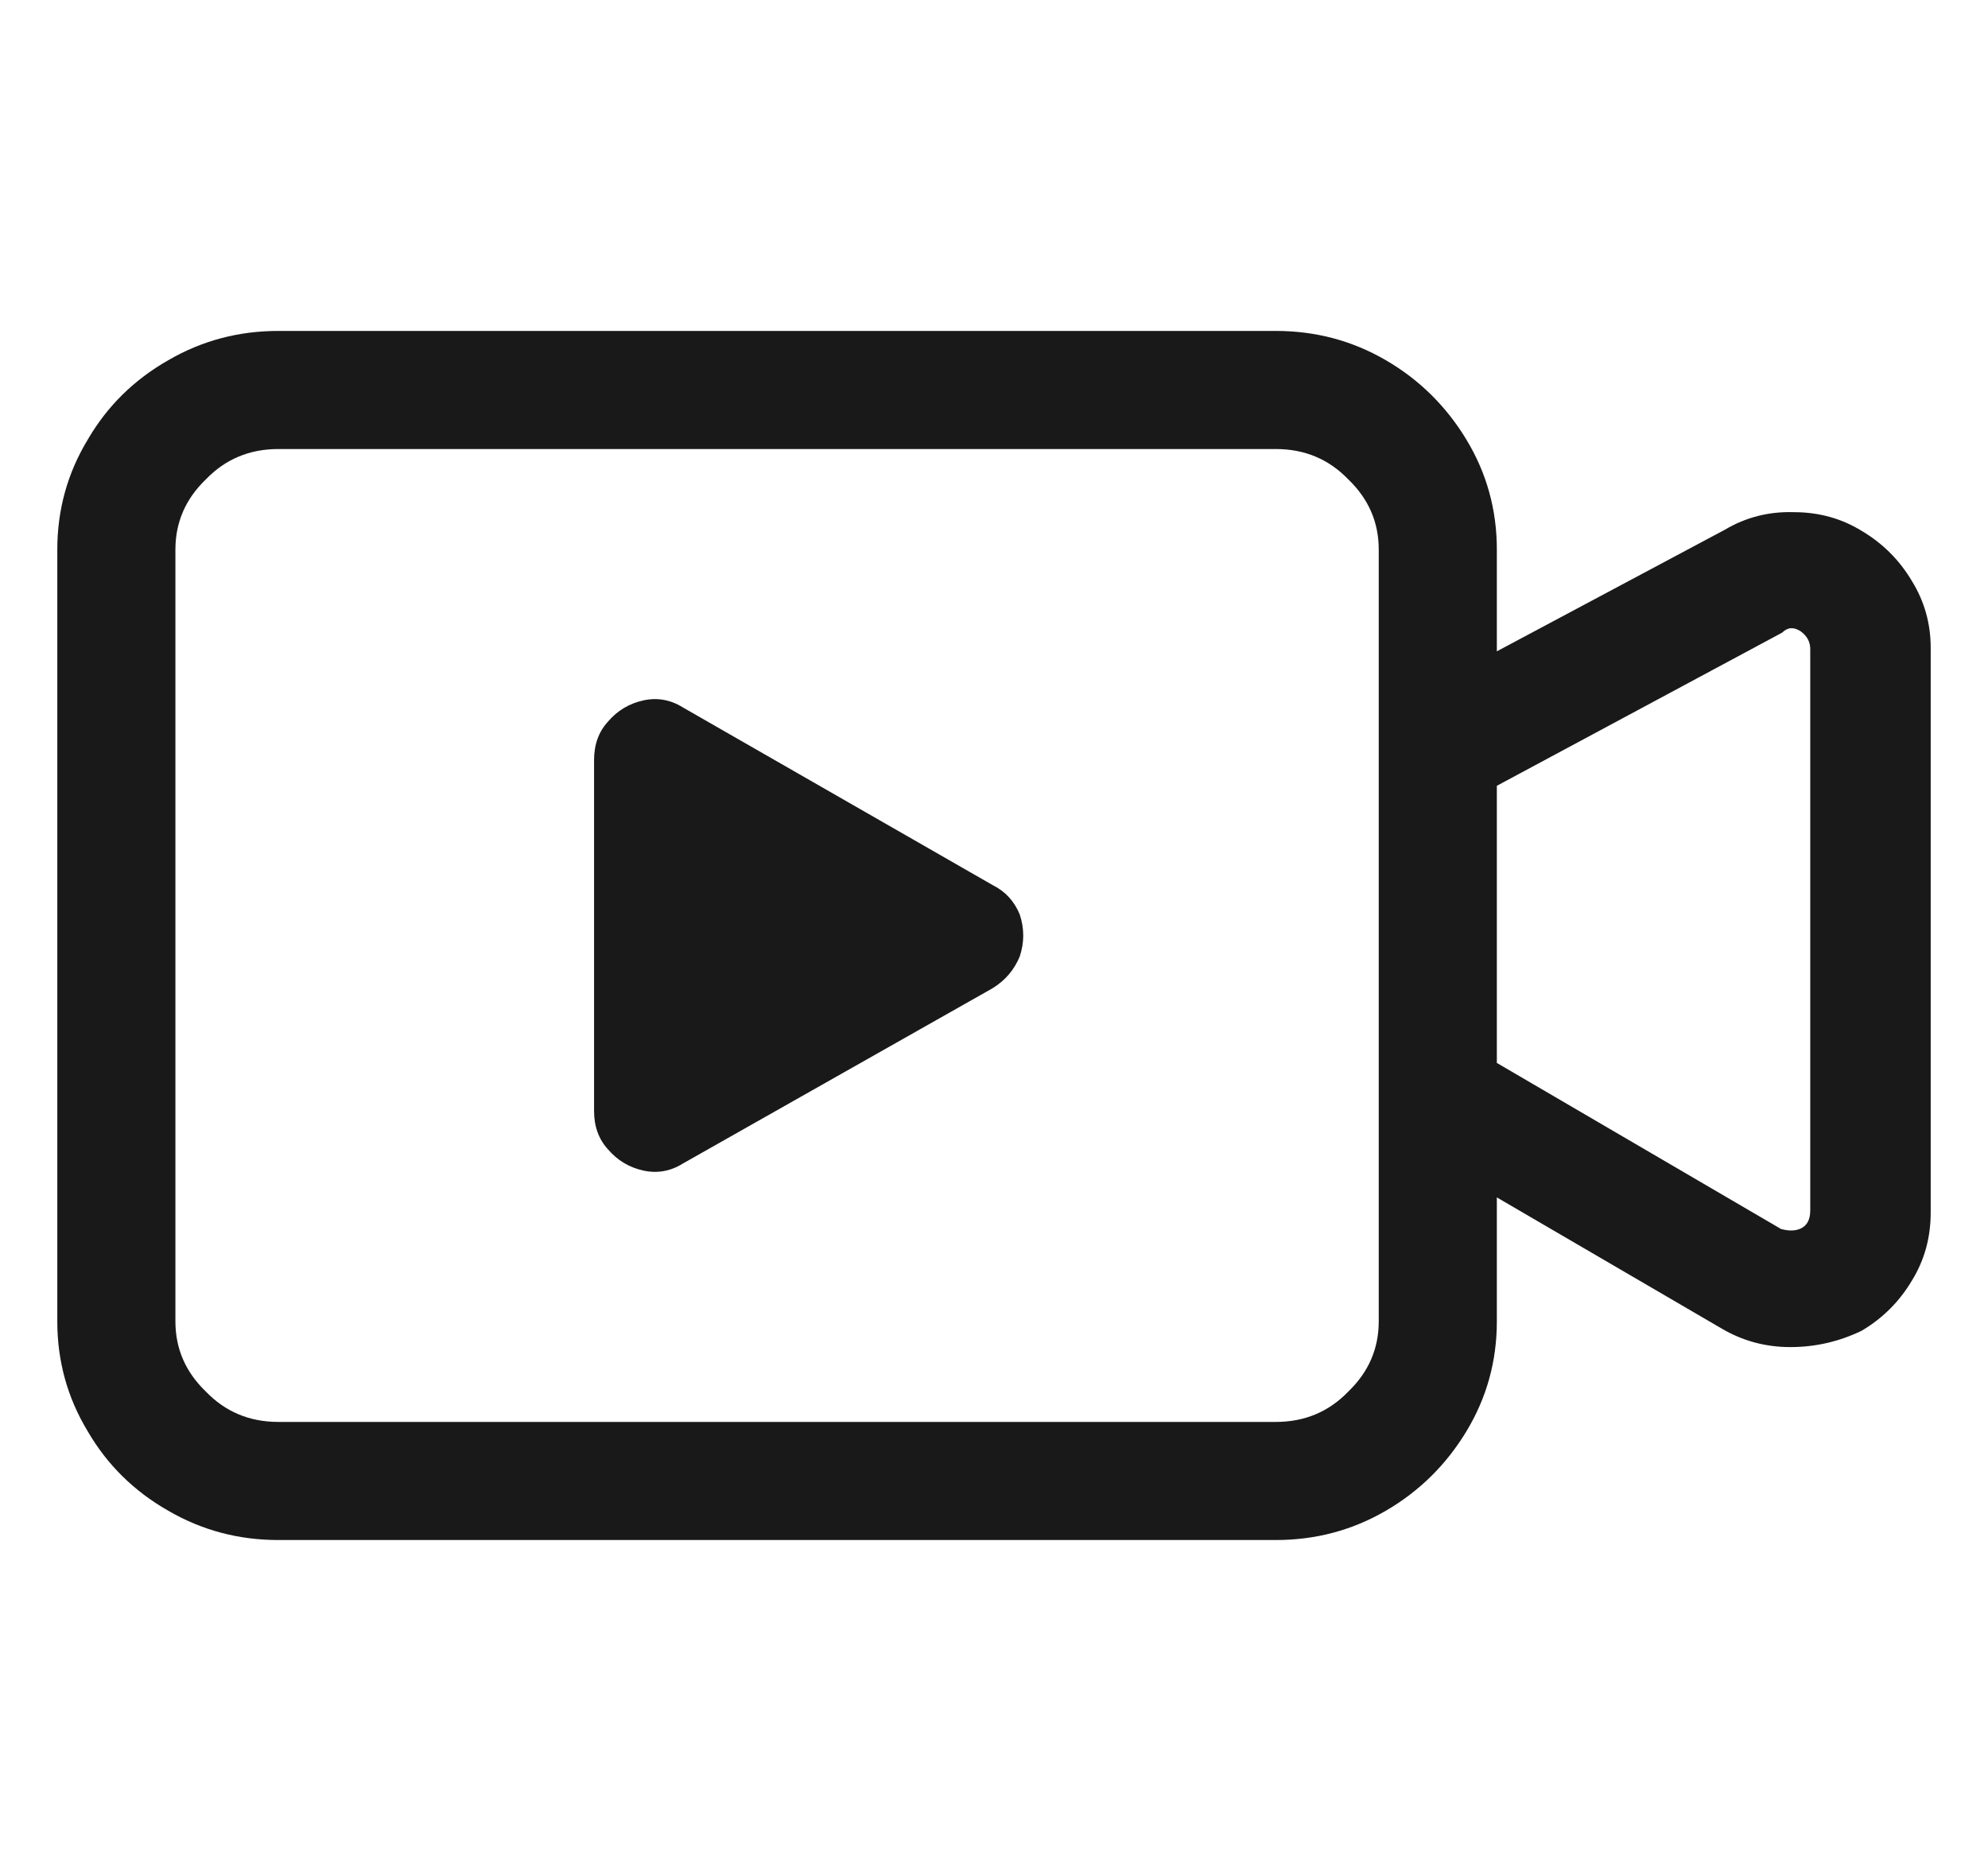
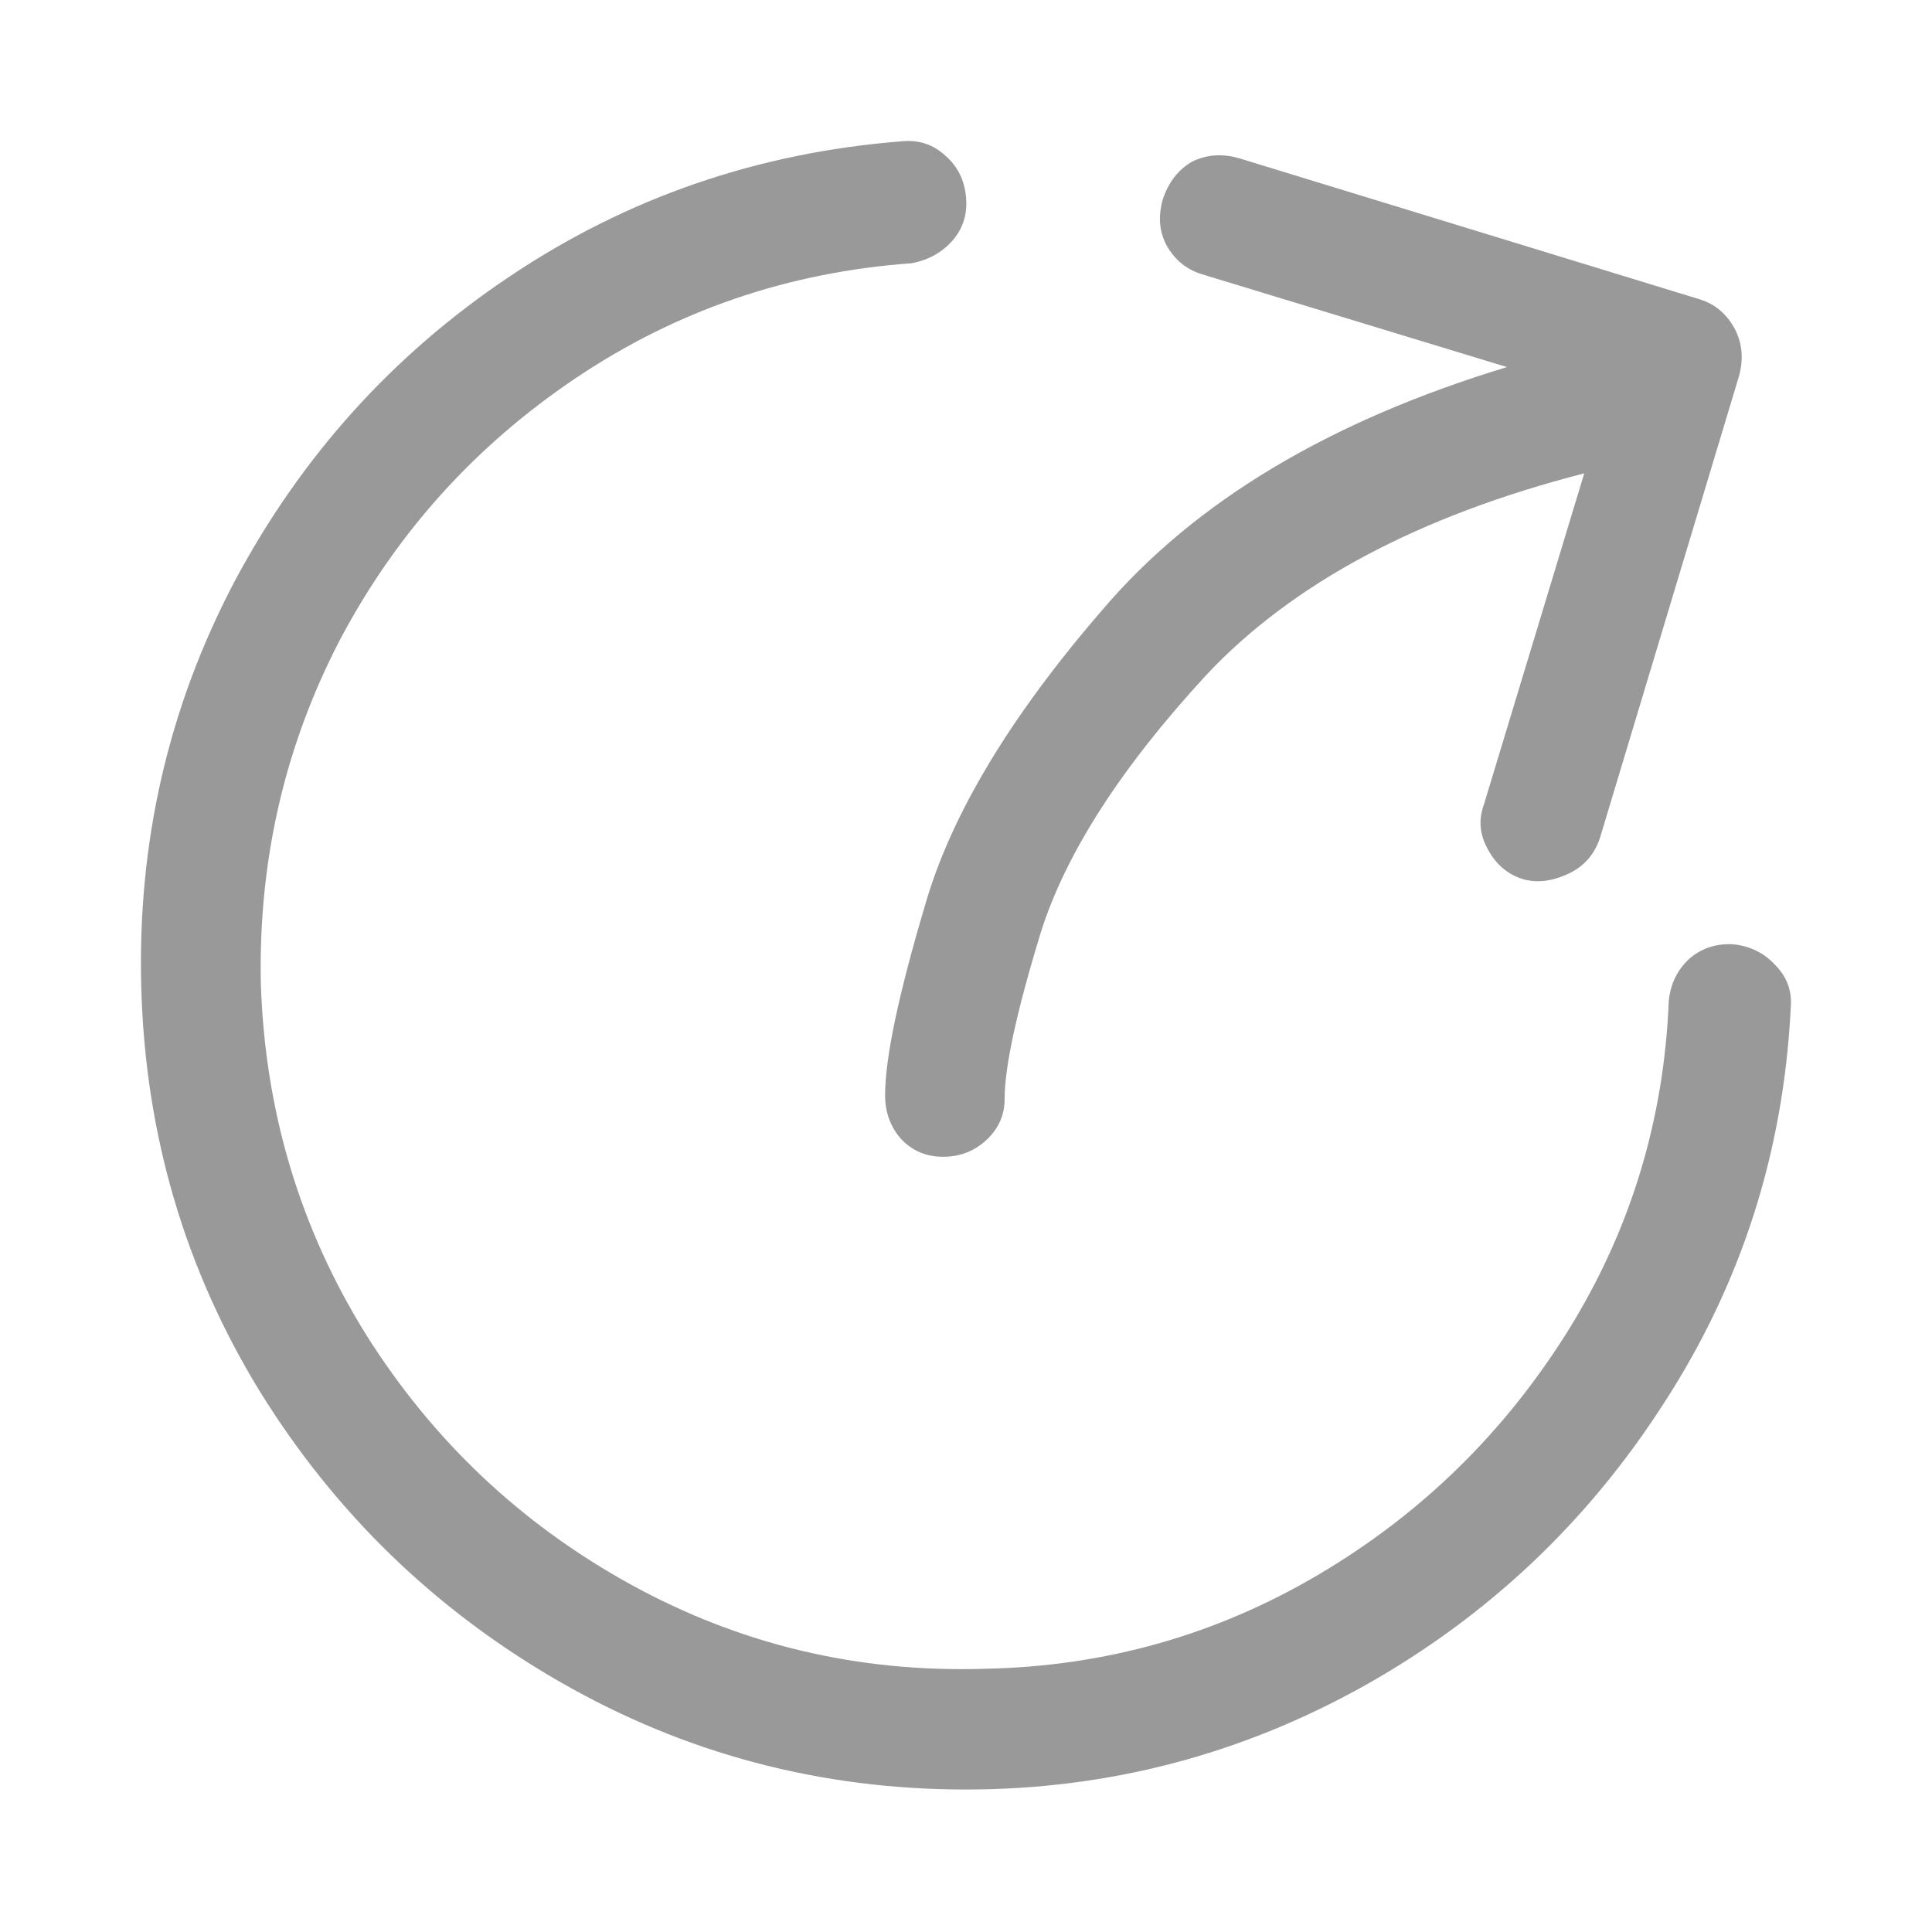
- <svg xmlns="http://www.w3.org/2000/svg" width="17" height="16">
-   <rect width="17" height="16" opacity="0" />
+ <svg xmlns="http://www.w3.org/2000/svg" width="16" height="16">
+   <rect width="16" height="16" opacity="0" />
  <g>
-     <path d="M5.84 6.05Q5.68 5.95 5.5 5.99Q5.32 6.03 5.2 6.17Q5.08 6.3 5.08 6.5L5.08 9.5Q5.08 9.7 5.2 9.83Q5.32 9.97 5.5 10.01Q5.68 10.05 5.84 9.95L8.49 8.45Q8.65 8.35 8.72 8.18Q8.78 8 8.72 7.82Q8.65 7.65 8.49 7.57L5.84 6.05Z" fill="rgba(0,0,0,0.902)" />
-     <path d="M15.92 4.54Q15.66 4.38 15.34 4.38Q15.02 4.37 14.75 4.53L12.8 5.57L12.8 4.7Q12.8 4.19 12.54 3.76Q12.28 3.33 11.85 3.08Q11.42 2.83 10.91 2.83L2.38 2.83Q1.87 2.83 1.44 3.08Q1 3.33 0.75 3.76Q0.49 4.19 0.49 4.7L0.49 11.3Q0.49 11.81 0.75 12.24Q1 12.67 1.44 12.92Q1.87 13.17 2.38 13.17L10.91 13.17Q11.42 13.17 11.85 12.92Q12.28 12.67 12.54 12.24Q12.8 11.81 12.8 11.3L12.8 10.24L14.72 11.36Q14.99 11.52 15.31 11.52Q15.63 11.52 15.92 11.38Q16.19 11.22 16.35 10.95Q16.51 10.69 16.51 10.37L16.51 5.54Q16.51 5.23 16.35 4.97Q16.19 4.7 15.92 4.54ZM11.79 11.3Q11.79 11.65 11.53 11.9Q11.28 12.16 10.91 12.16L2.38 12.16Q2.01 12.16 1.76 11.9Q1.5 11.65 1.5 11.3L1.5 4.7Q1.5 4.35 1.76 4.1Q2.01 3.84 2.38 3.84L10.91 3.84Q11.28 3.84 11.53 4.1Q11.79 4.35 11.79 4.7L11.79 11.3ZM15.48 10.35Q15.48 10.46 15.41 10.5Q15.34 10.54 15.23 10.51L12.8 9.09L12.8 6.72L15.24 5.41Q15.31 5.34 15.4 5.4Q15.48 5.46 15.48 5.55L15.48 10.35Z" fill="rgba(0,0,0,0.902)" />
+     <path d="M10.26 1.31Q10.05 1.25 9.87 1.34Q9.7 1.44 9.63 1.65Q9.57 1.86 9.66 2.03Q9.76 2.21 9.95 2.27L12.48 3.04Q10.27 3.71 9.13 5.05Q7.98 6.38 7.66 7.5Q7.33 8.61 7.33 9.07L7.33 9.07Q7.33 9.28 7.46 9.43Q7.6 9.58 7.81 9.58Q8.02 9.58 8.17 9.44Q8.32 9.3 8.32 9.1Q8.32 8.7 8.62 7.72Q8.93 6.74 9.99 5.59Q11.06 4.45 13.12 3.92L12.29 6.66Q12.22 6.85 12.32 7.03Q12.42 7.22 12.61 7.28Q12.78 7.33 12.98 7.24Q13.18 7.15 13.25 6.94L14.4 3.12Q14.46 2.91 14.37 2.73Q14.27 2.54 14.08 2.48L10.26 1.31Z" fill="rgba(0,0,0,0.4)" />
+   </g>
+   <g>
+     <path d="M8 14.82Q9.76 14.82 11.3 13.96Q12.83 13.1 13.78 11.62Q14.74 10.14 14.83 8.35Q14.85 8.14 14.7 7.99Q14.56 7.84 14.35 7.82Q14.14 7.81 13.99 7.94Q13.84 8.08 13.82 8.29Q13.76 9.78 12.98 11.03Q12.19 12.29 10.92 13.04Q9.65 13.79 8.16 13.82Q6.58 13.87 5.22 13.12Q3.86 12.37 3.03 11.05Q2.21 9.73 2.16 8.14Q2.13 6.61 2.82 5.29Q3.52 3.97 4.77 3.13Q6.02 2.29 7.55 2.18Q7.76 2.14 7.89 1.99Q8.02 1.84 8 1.63Q7.98 1.42 7.83 1.29Q7.68 1.15 7.47 1.17Q5.68 1.31 4.22 2.29Q2.77 3.26 1.94 4.82Q1.12 6.38 1.17 8.18Q1.22 10 2.15 11.52Q3.09 13.04 4.64 13.93Q6.19 14.82 8 14.82Z" fill="rgba(0,0,0,0.4)" />
  </g>
</svg>
